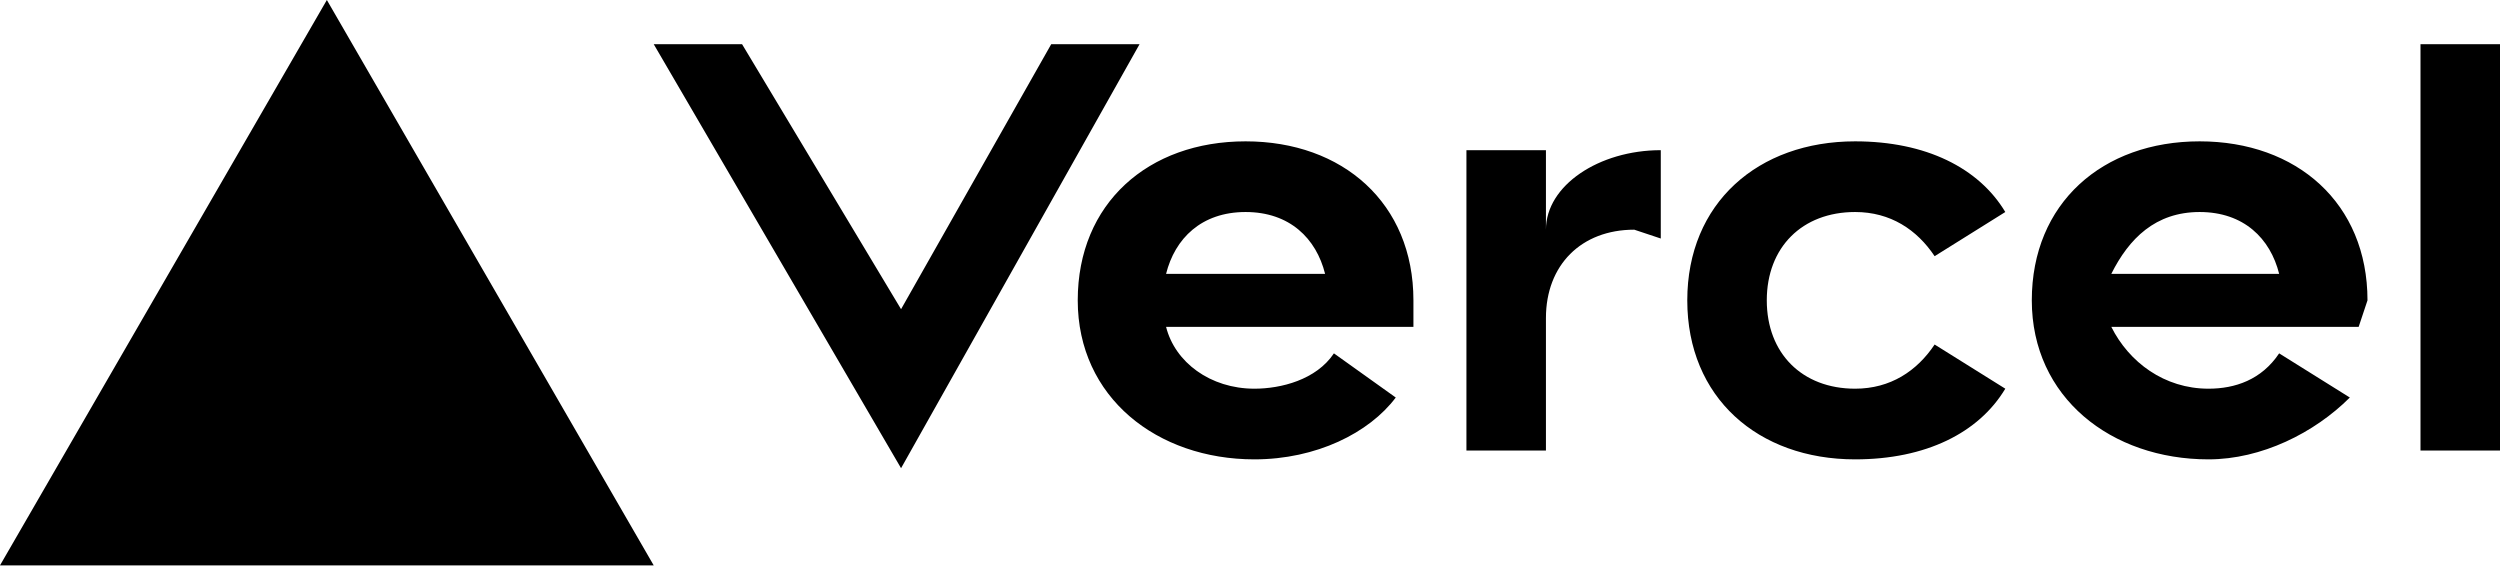
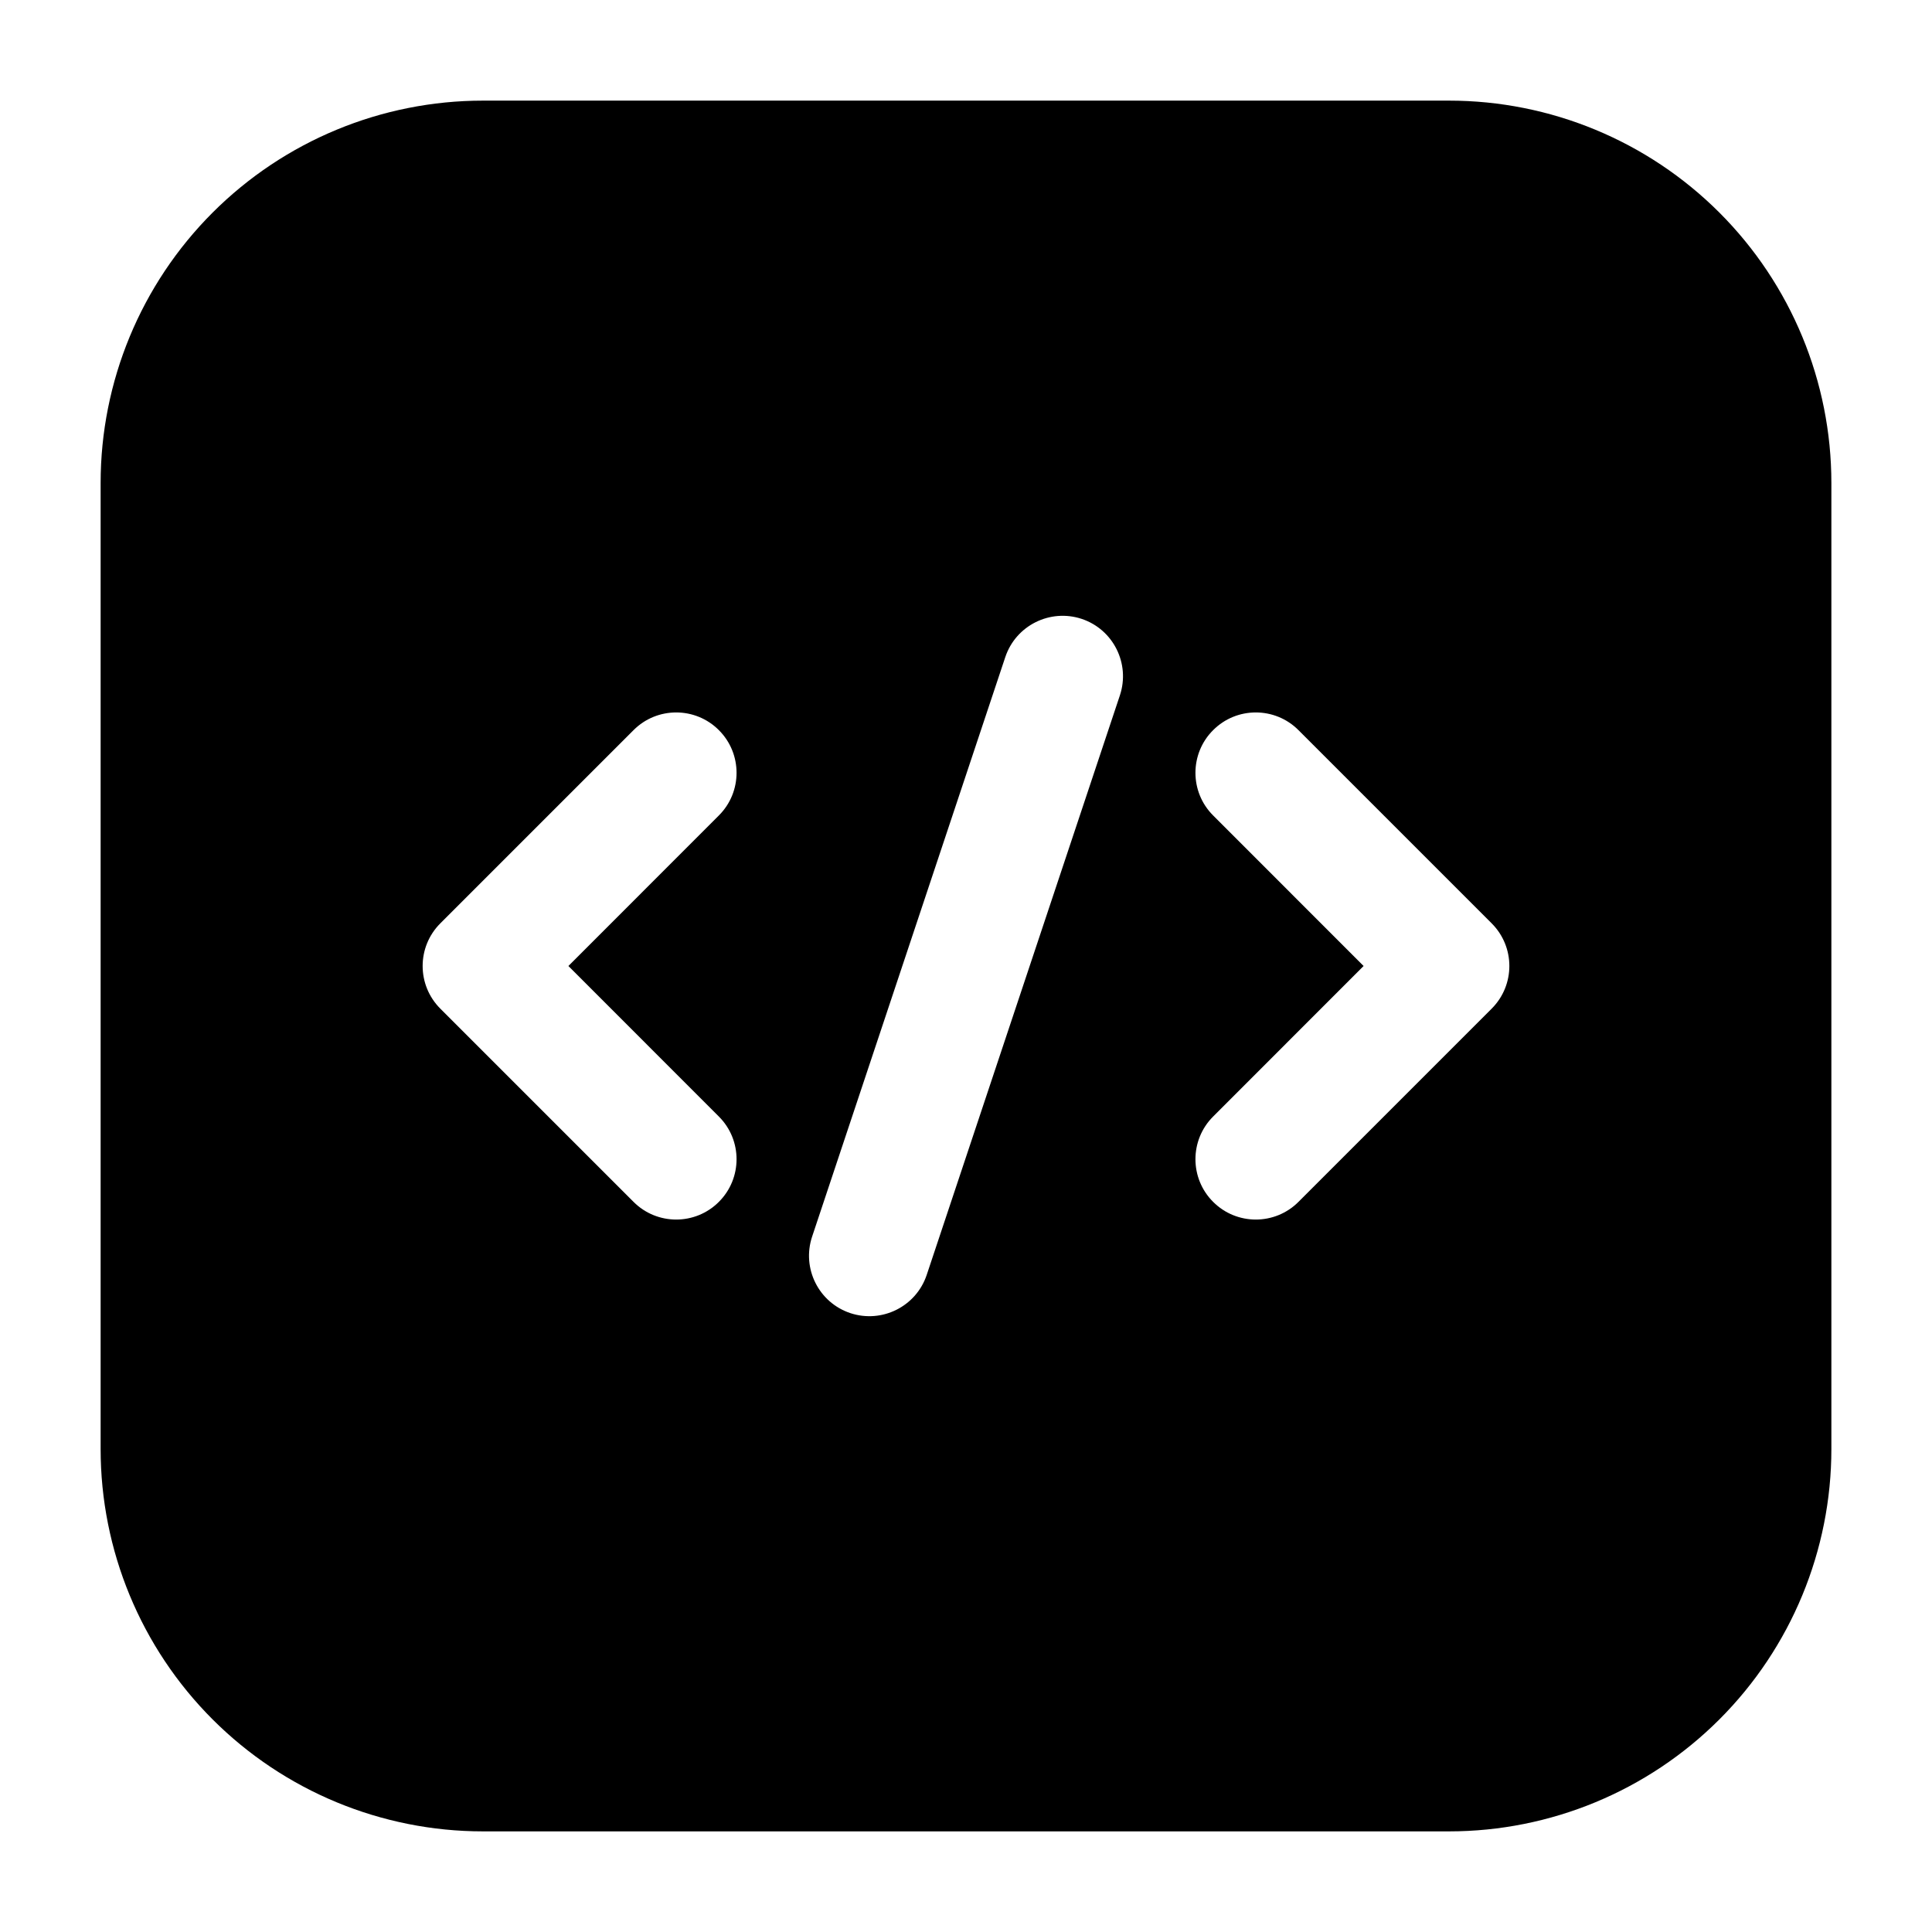
- <svg xmlns="http://www.w3.org/2000/svg" fill="none" viewBox="0 0 283 64">
-   <path fill="black" d="M141 16c-11 0-19 7-19 18s9 18 20 18c7 0 13-3 16-7l-7-5c-2 3-6 4-9 4-5 0-9-3-10-7h28v-3c0-11-8-18-19-18zm-9 15c1-4 4-7 9-7s8 3 9 7h-18zm117-15c-11 0-19 7-19 18s9 18 20 18c6 0 12-3 16-7l-8-5c-2 3-5 4-8 4-5 0-9-3-11-7h28l1-3c0-11-8-18-19-18zm-10 15c2-4 5-7 10-7s8 3 9 7h-19zm-39 3c0 6 4 10 10 10 4 0 7-2 9-5l8 5c-3 5-9 8-17 8-11 0-19-7-19-18s8-18 19-18c8 0 14 3 17 8l-8 5c-2-3-5-5-9-5-6 0-10 4-10 10zm83-29v46h-9V5h9zM37 0l37 64H0L37 0zm92 5-27 48L74 5h10l18 30 17-30h10zm59 12v10l-3-1c-6 0-10 4-10 10v15h-9V17h9v9c0-5 6-9 13-9z" />
+ <svg xmlns="http://www.w3.org/2000/svg" width="100%" height="100%" viewBox="0 0 24 24" version="1.1" xmlnsXlink="http://www.w3.org/1999/xlink" xmlSpace="preserve" xmlnsSerif="http://www.serif.com/" style="fill-rule:evenodd;clip-rule:evenodd;stroke-linejoin:round;stroke-miterlimit:2;">
+   <g id="Icon">
+     <path d="M22.75,6c0,-1.26 -0.5,-2.468 -1.391,-3.359c-0.891,-0.891 -2.099,-1.391 -3.359,-1.391l-12,0c-1.26,-0 -2.468,0.5 -3.359,1.391c-0.891,0.891 -1.391,2.099 -1.391,3.359l-0,12c-0,1.26 0.5,2.468 1.391,3.359c0.891,0.891 2.099,1.391 3.359,1.391l12,0c1.26,0 2.468,-0.5 3.359,-1.391c0.891,-0.891 1.391,-2.099 1.391,-3.359l-0,-12Zm-10.262,2.163l-2.4,7.2c-0.13,0.393 0.082,0.818 0.475,0.949c0.393,0.13 0.818,-0.082 0.949,-0.475l2.4,-7.2c0.13,-0.393 -0.082,-0.818 -0.475,-0.949c-0.393,-0.13 -0.818,0.082 -0.949,0.475Zm2.582,1.967l1.869,1.87c0,-0 -1.869,1.87 -1.869,1.87c-0.293,0.292 -0.293,0.768 -0,1.06c0.292,0.293 0.768,0.293 1.06,0l2.4,-2.4c0.293,-0.293 0.293,-0.767 0,-1.06l-2.4,-2.4c-0.292,-0.293 -0.768,-0.293 -1.06,-0c-0.293,0.292 -0.293,0.768 -0,1.06Zm-7.2,-1.06l-2.4,2.4c-0.293,0.293 -0.293,0.767 -0,1.06l2.4,2.4c0.292,0.293 0.768,0.293 1.06,0c0.293,-0.292 0.293,-0.768 0,-1.06l-1.869,-1.87c-0,0 1.869,-1.87 1.869,-1.87c0.293,-0.292 0.293,-0.768 0,-1.06c-0.292,-0.293 -0.768,-0.293 -1.06,-0Z" />
+   </g>
</svg>
